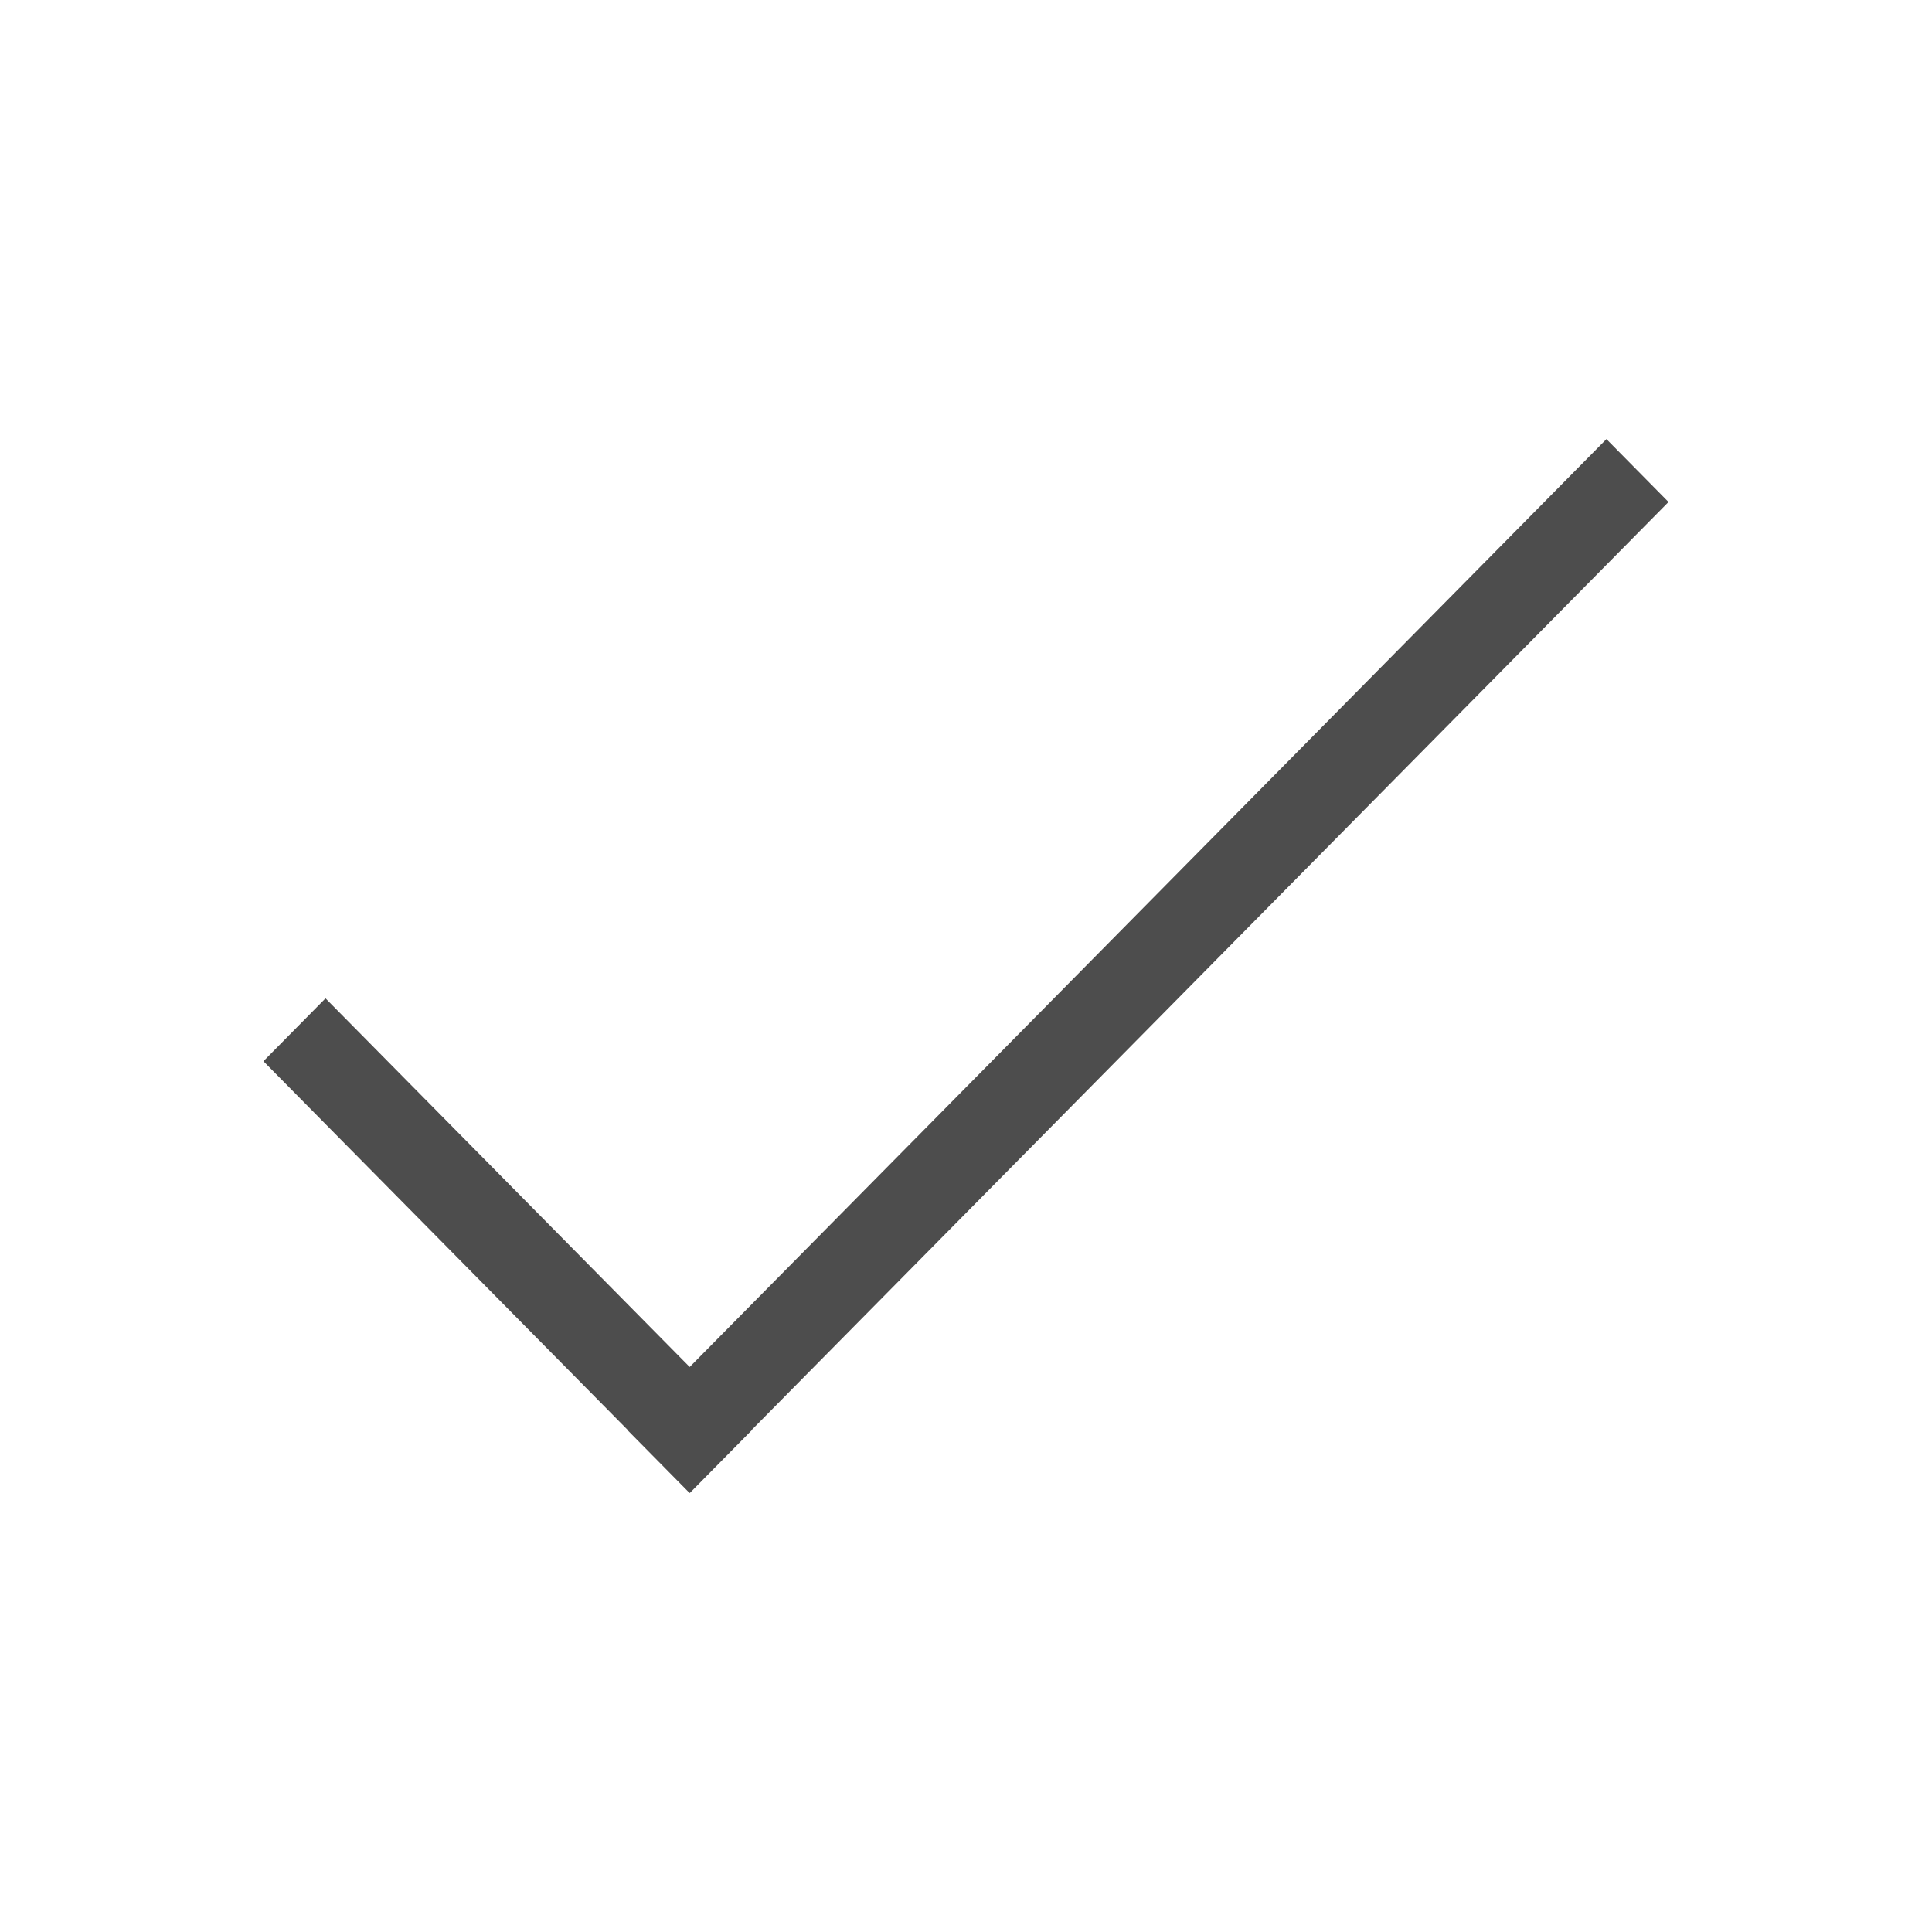
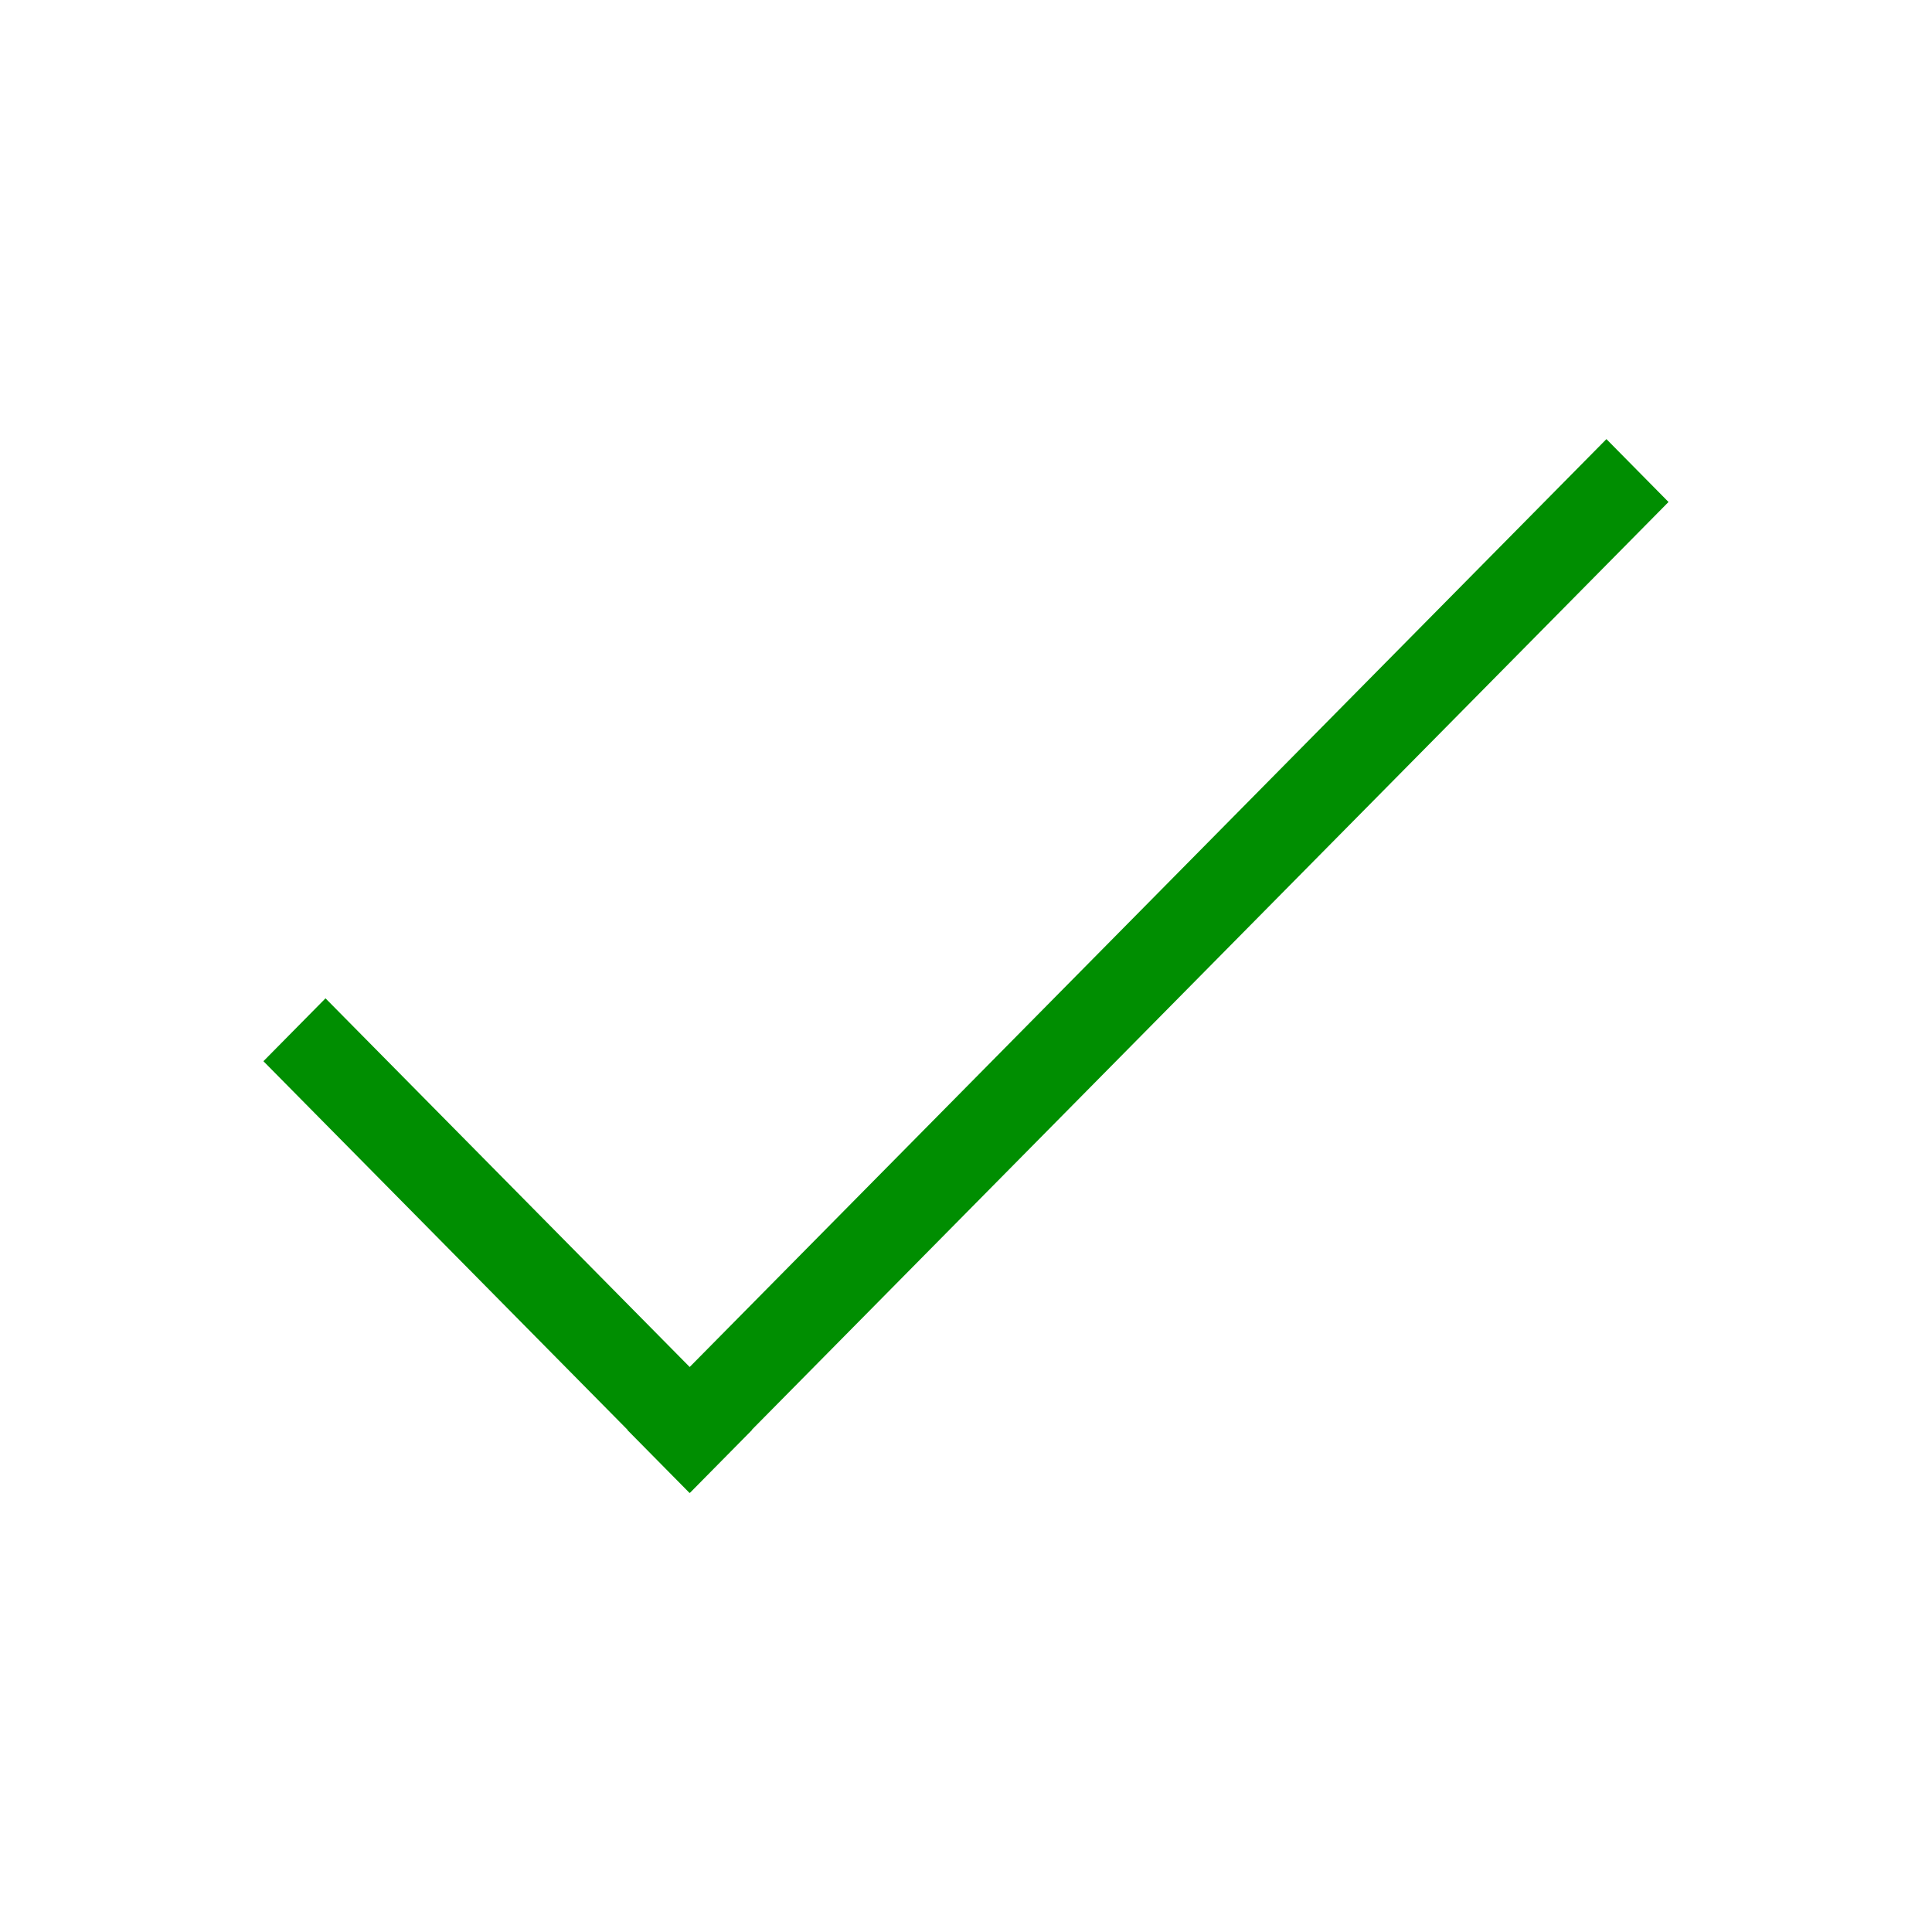
- <svg xmlns="http://www.w3.org/2000/svg" viewBox="0 0 22 22">
+ <svg xmlns="http://www.w3.org/2000/svg" viewBox="0 0 22 22" id="svg2" version="1.1">
  <defs id="defs3051">
    <style type="text/css" id="current-color-scheme">
      .ColorScheme-Text {
        color:#4d4d4d;
      }
      </style>
  </defs>
-   <path style="fill:currentColor;fill-opacity:1;stroke:none" d="m382.864 530.791l-10.439 10.566-4.147-4.198-.707.716 4.147 4.198-.002.002.707.716.002-.002.002.002.707-.716-.002-.002 10.439-10.566-.707-.716z" transform="translate(-364.5714-525.7908)" class="ColorScheme-Text" />
+   <path style="fill:#008e01;fill-opacity:1;stroke:none" d="m382.864 530.791l-10.439 10.566-4.147-4.198-.707.716 4.147 4.198-.002.002.707.716.002-.002.002.002.707-.716-.002-.002 10.439-10.566-.707-.716z" transform="translate(-364.5714-525.7908)" class="ColorScheme-Text" id="path6" />
</svg>
